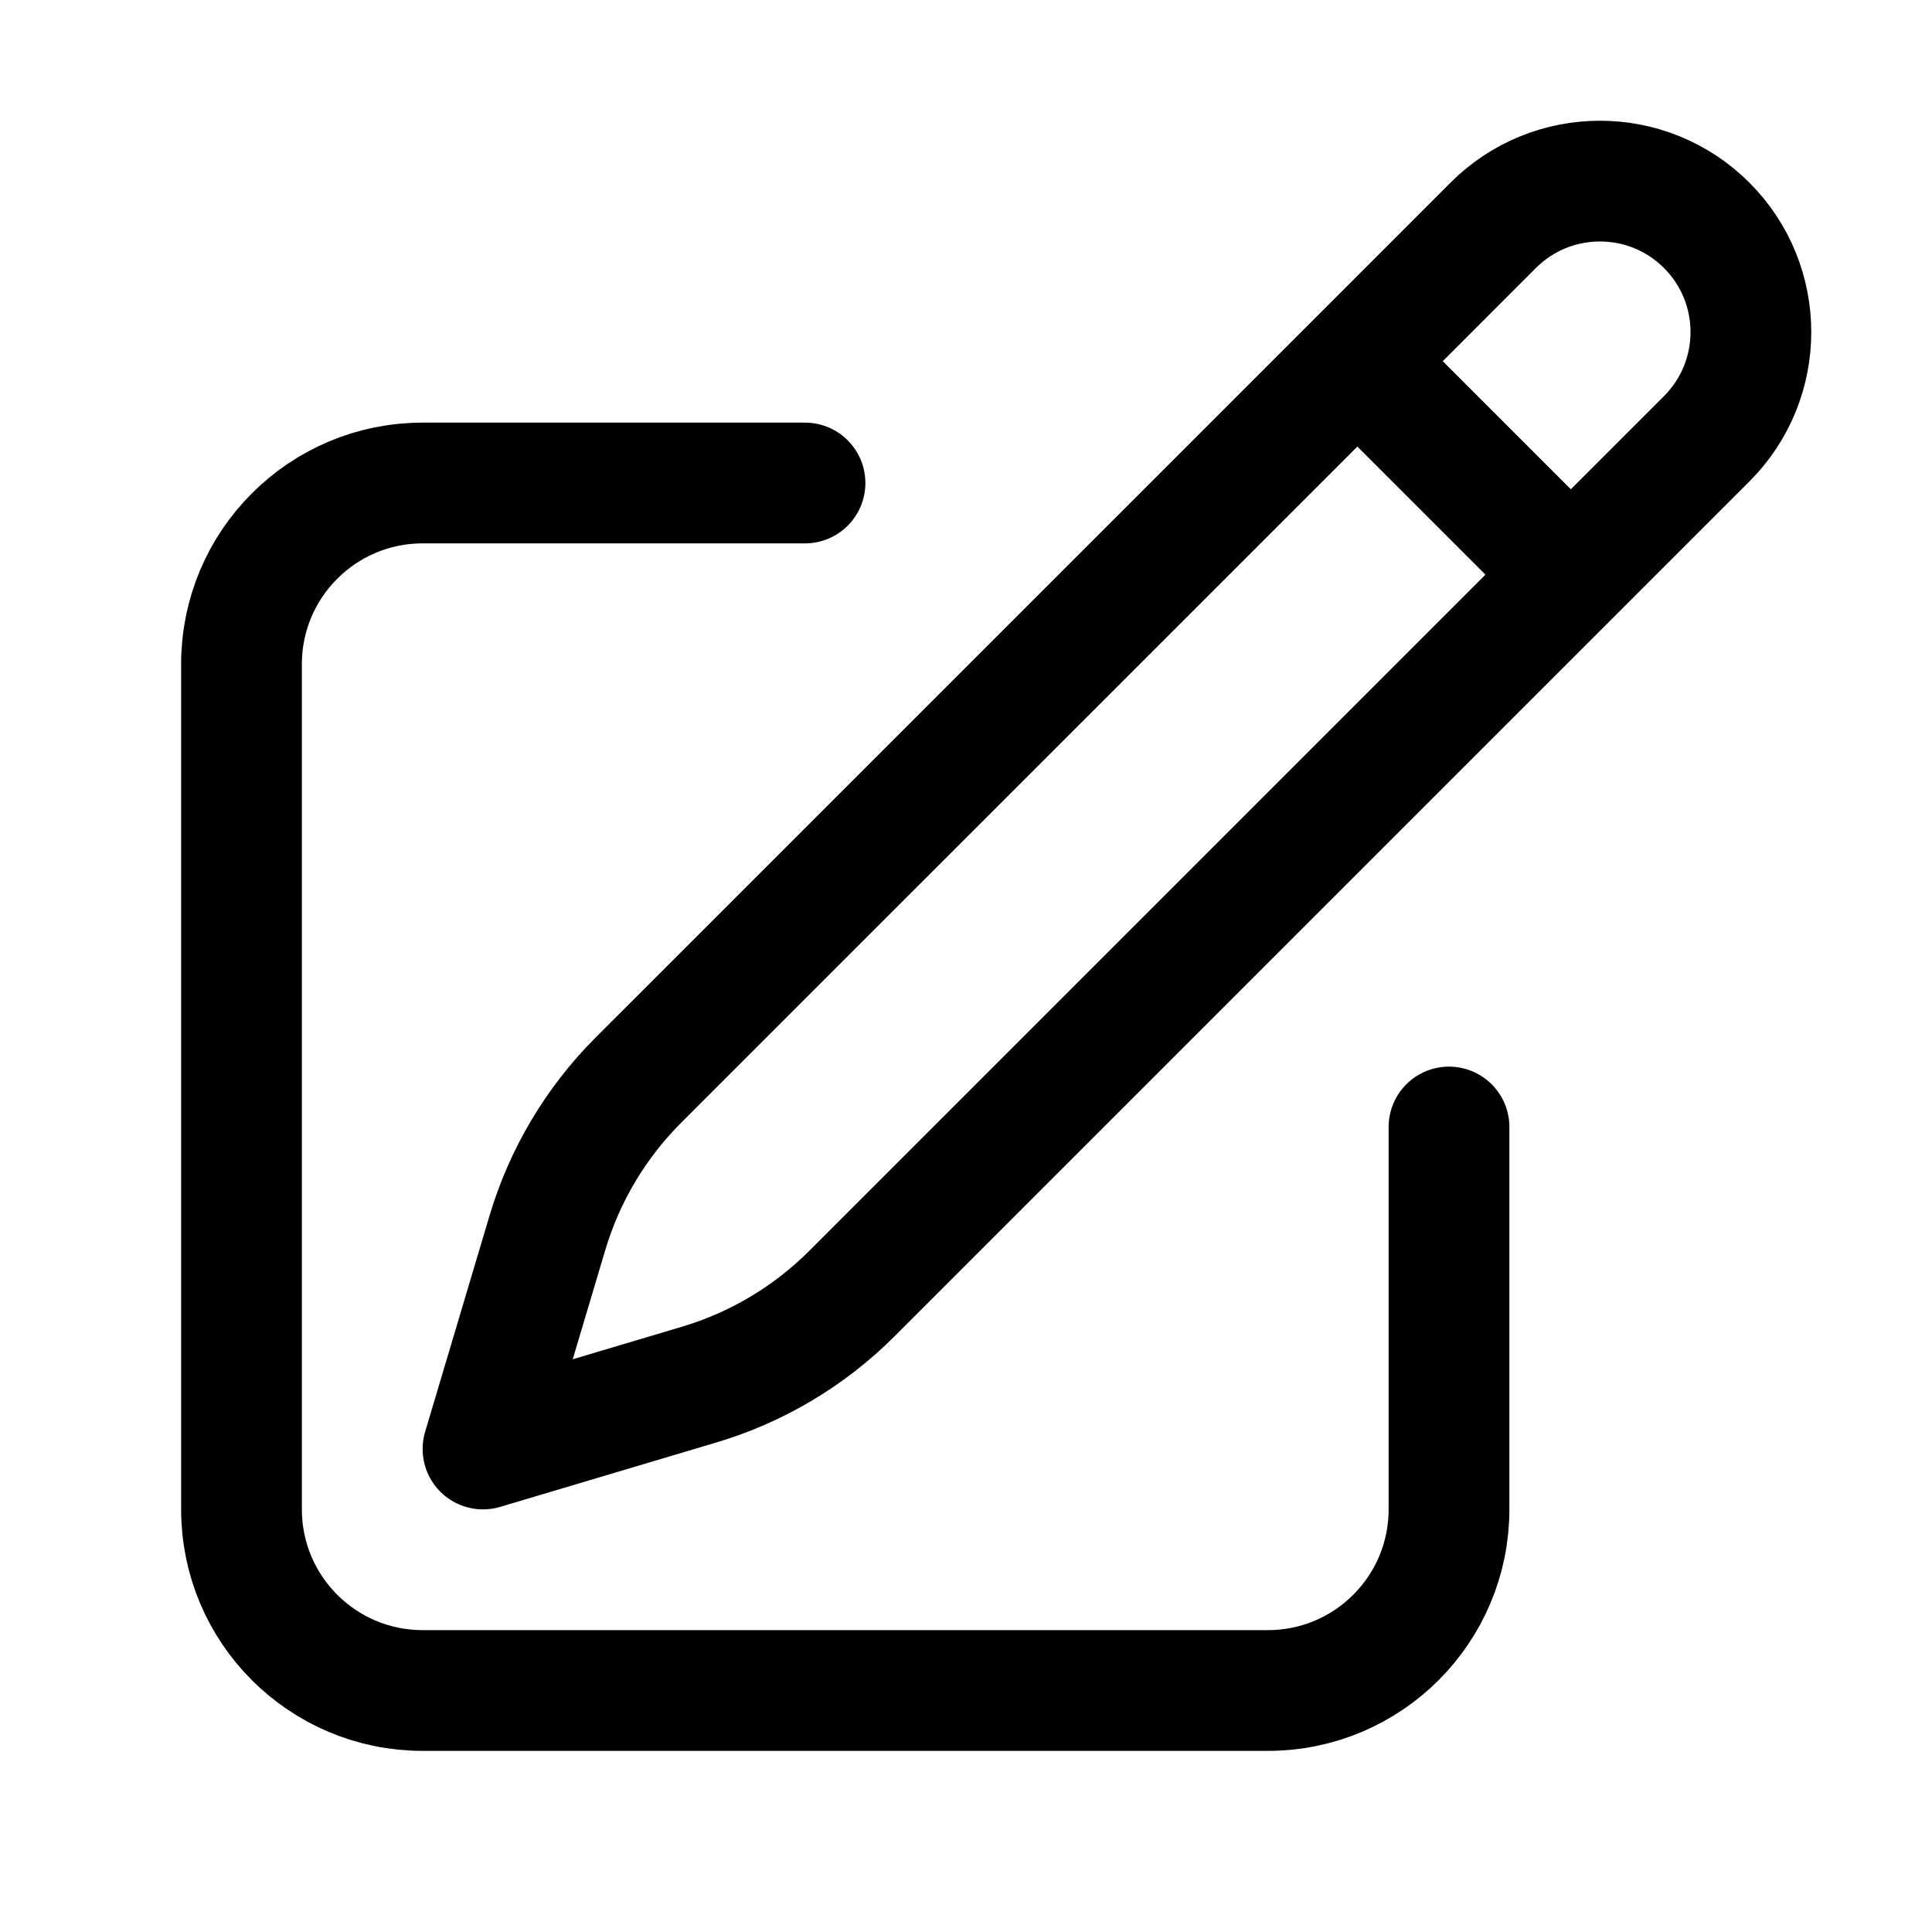
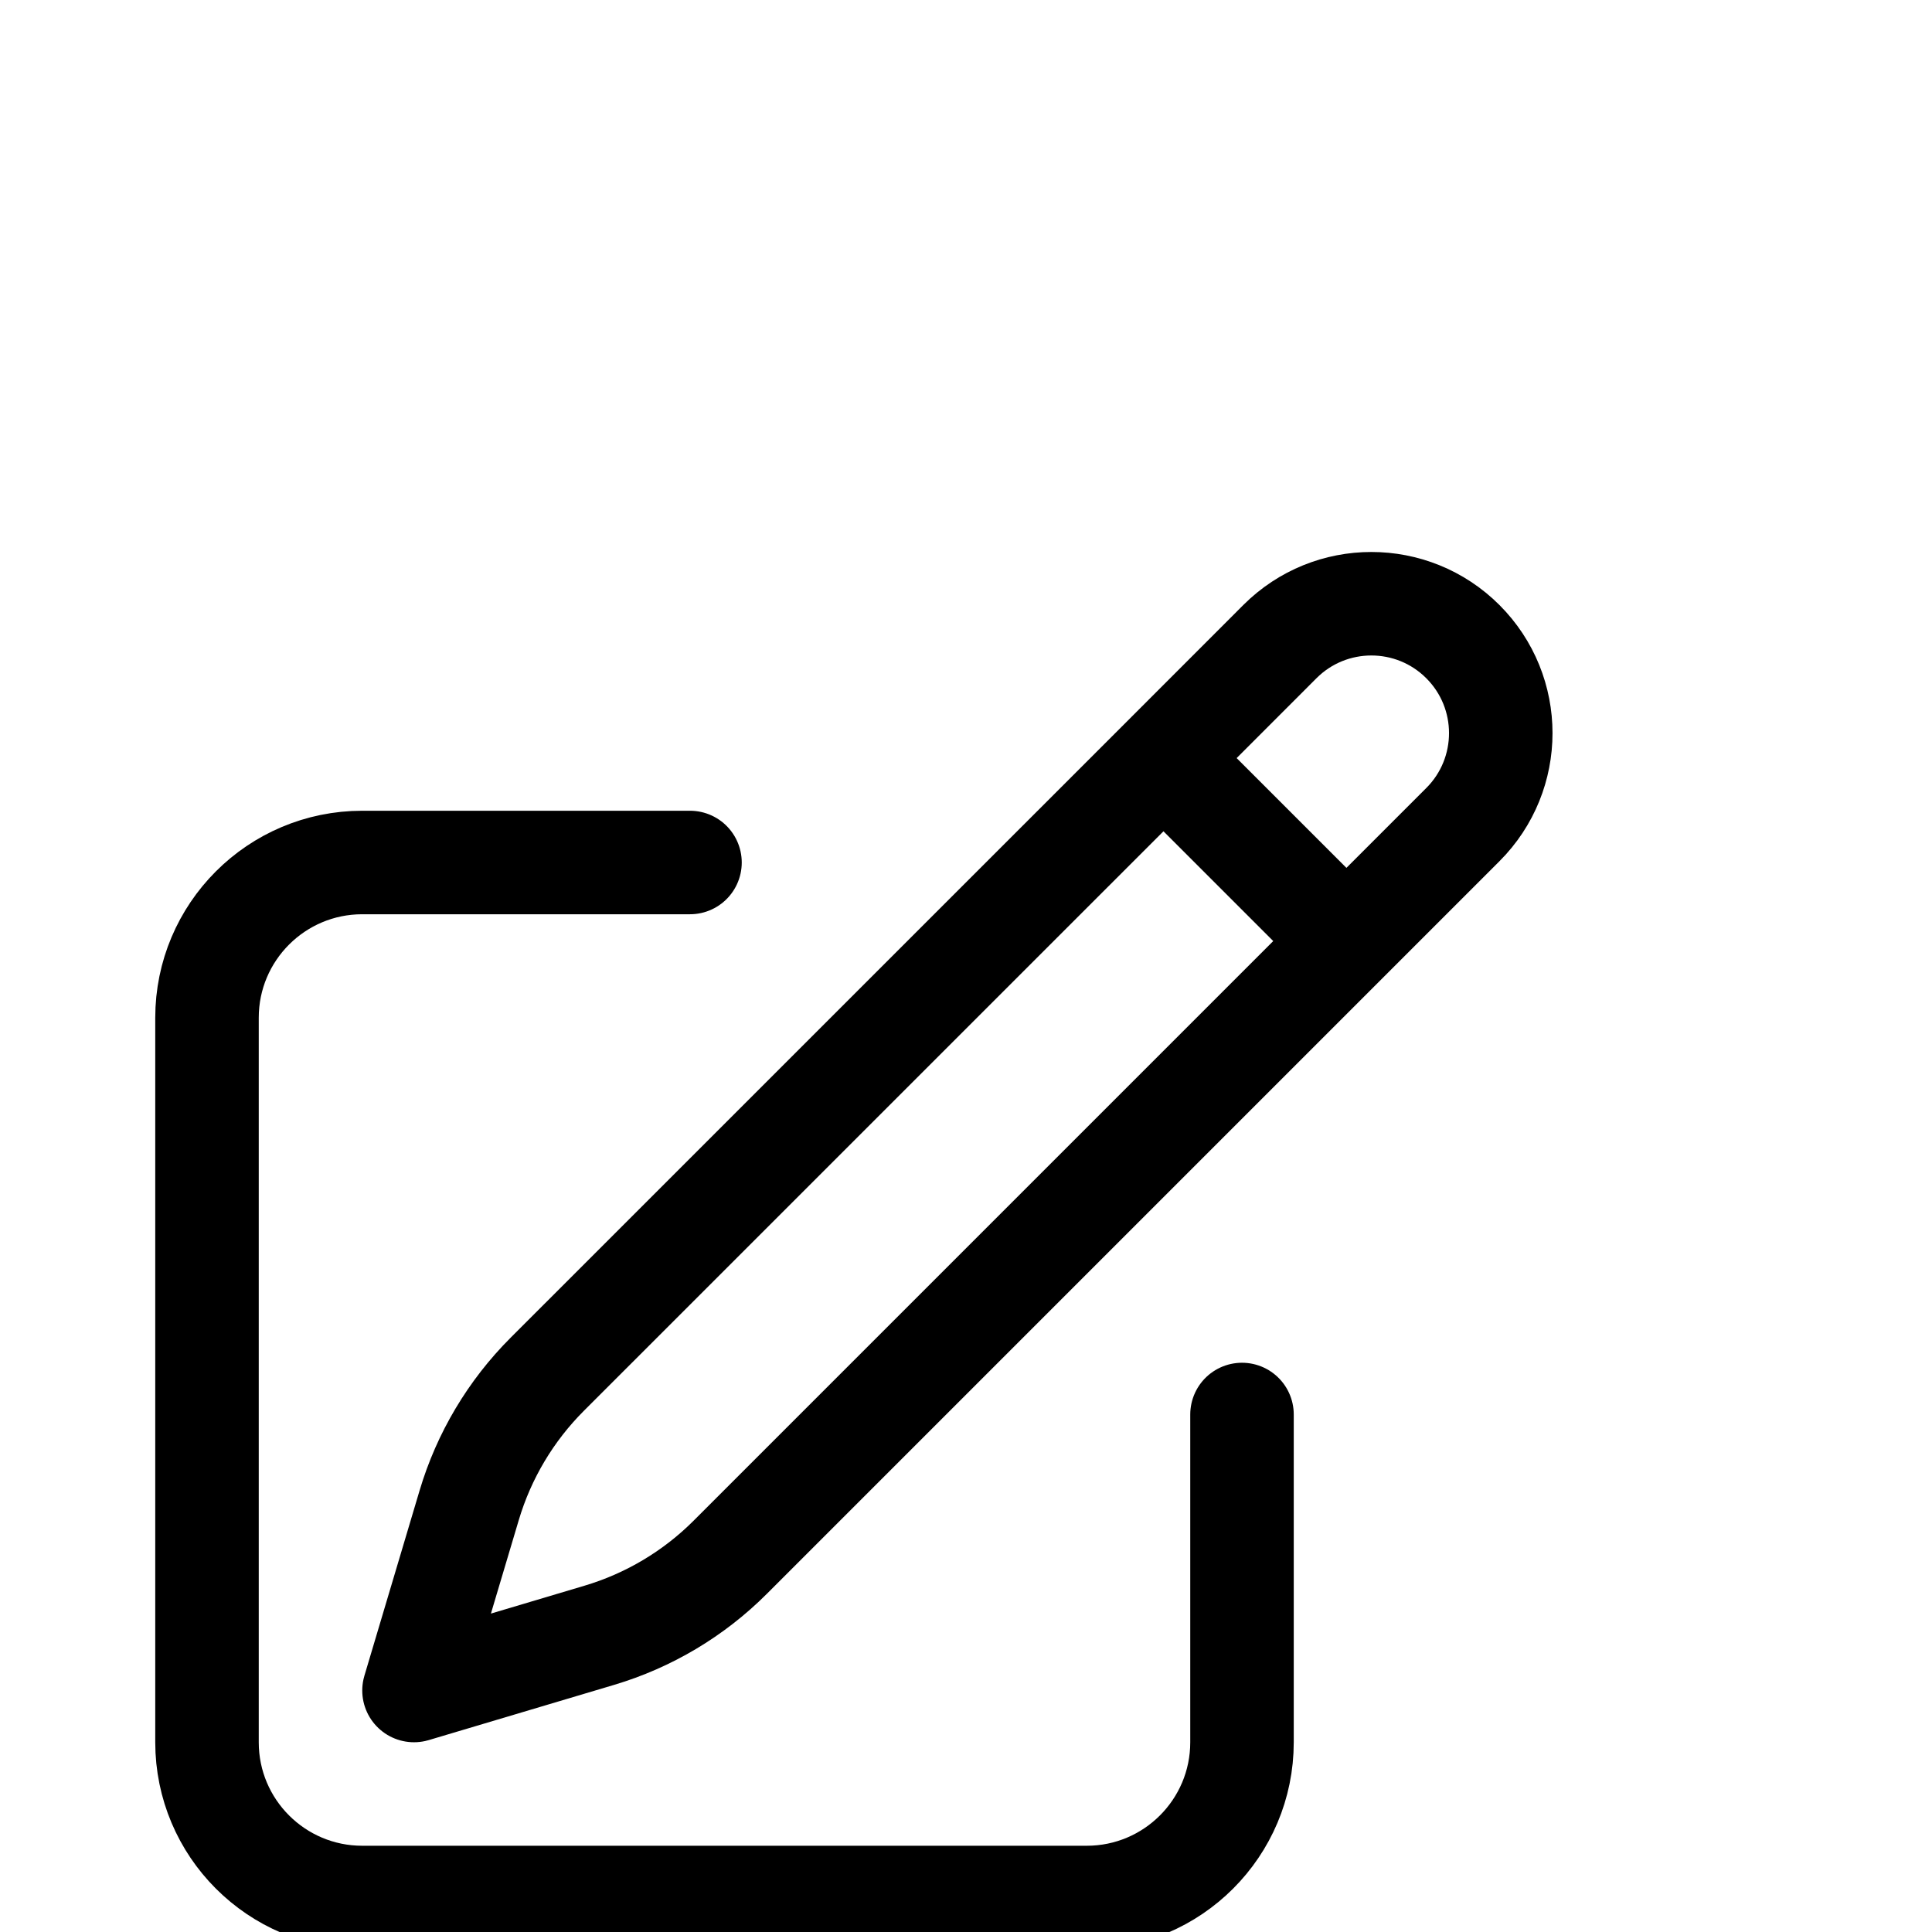
- <svg xmlns="http://www.w3.org/2000/svg" fill="none" viewBox="0 0 24 24" stroke-width="1.5" stroke="currentColor" class="w-6 h-6">
+ <svg xmlns="http://www.w3.org/2000/svg" fill="none" viewBox="0 0 28 15" stroke-width="1.5" stroke="currentColor" width="22" height="22">
  <path stroke-linecap="round" stroke-linejoin="round" d="m16.862 4.487 1.687-1.688a1.875 1.875 0 1 1 2.652 2.652L10.582 16.07a4.5 4.5 0 0 1-1.897 1.13L6 18l.8-2.685a4.5 4.5 0 0 1 1.13-1.897l8.932-8.931Zm0 0L19.5 7.125M18 14v4.75A2.25 2.25 0 0 1 15.75 21H5.25A2.25 2.25 0 0 1 3 18.75V8.25A2.25 2.25 0 0 1 5.25 6H10" />
</svg>
